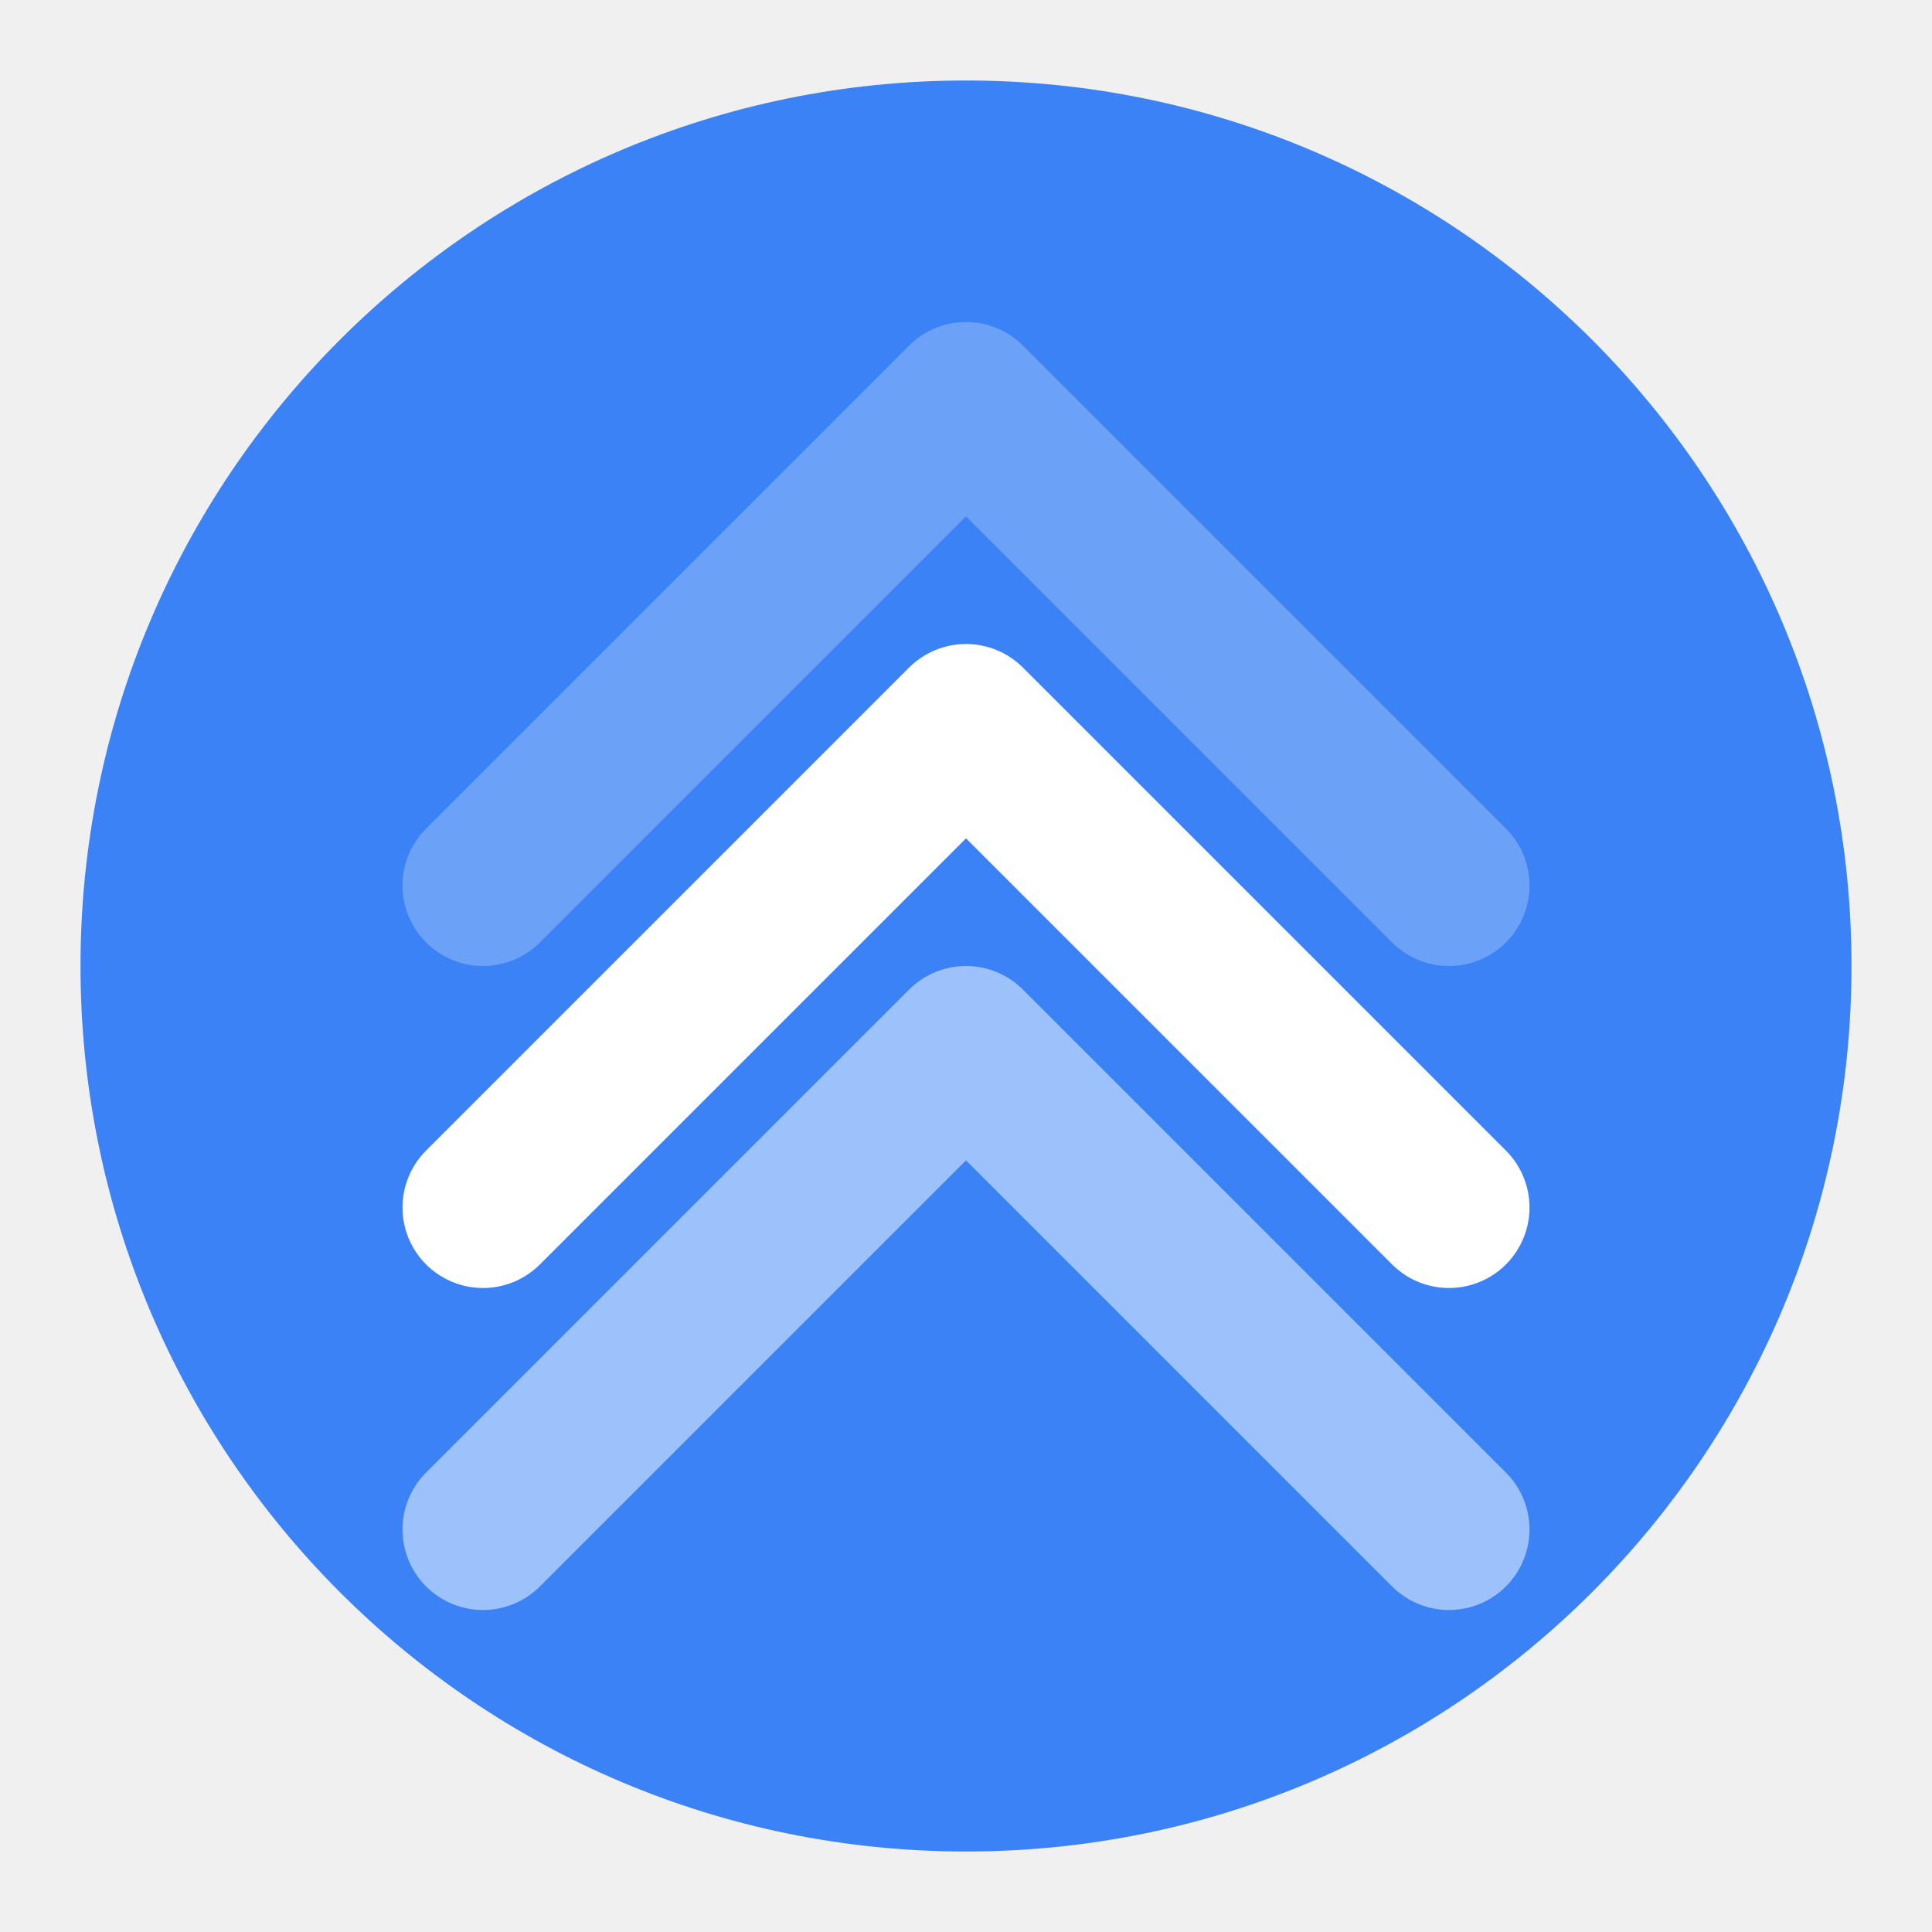
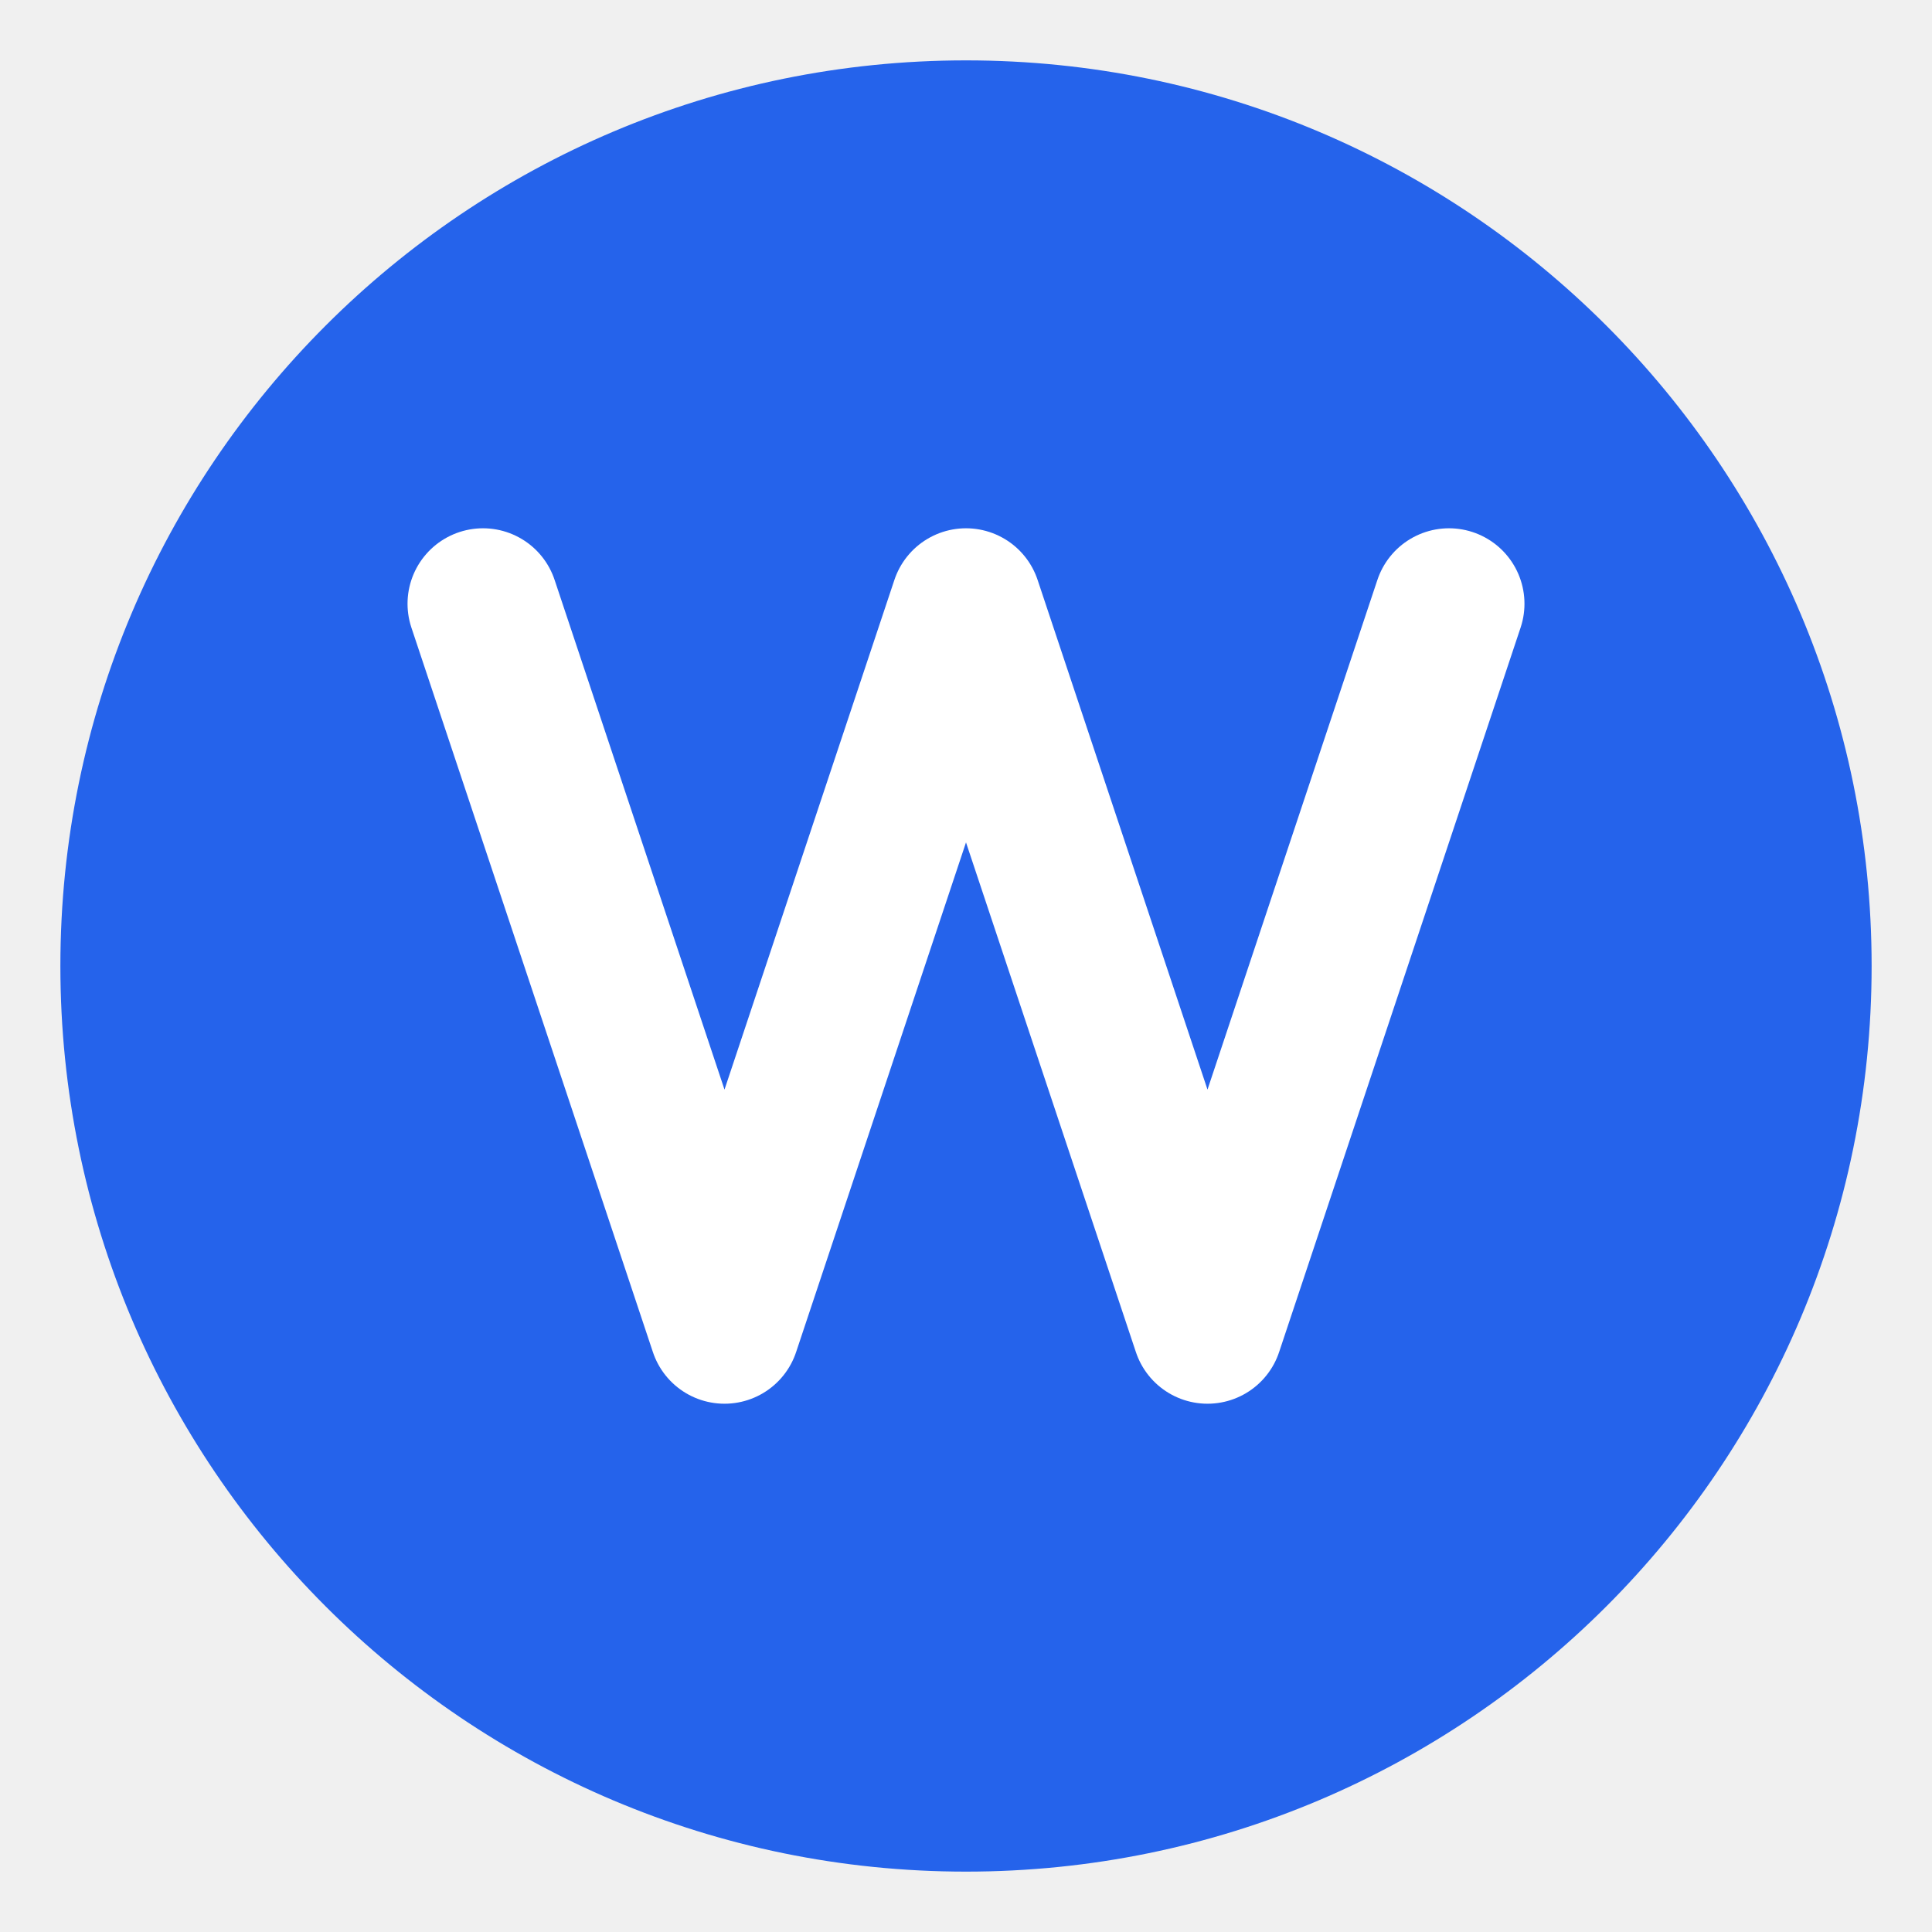
- <svg xmlns="http://www.w3.org/2000/svg" width="512" height="512" viewBox="0 0 24 24" fill="none">
-   <circle cx="12" cy="12" r="11" fill="#3B82F6" />
-   <path d="M6 15L12 9L18 15" stroke="white" stroke-width="2" stroke-linecap="round" stroke-linejoin="round" />
-   <path d="M6 19L12 13L18 19" stroke="white" stroke-width="2" stroke-linecap="round" stroke-linejoin="round" opacity="0.5" />
-   <path d="M6 11L12 5L18 11" stroke="white" stroke-width="2" stroke-linecap="round" stroke-linejoin="round" opacity="0.25" />
+ <svg xmlns="http://www.w3.org/2000/svg" width="32" height="32" viewBox="0 0 32 32" fill="none">
+   <circle cx="16" cy="16" r="15" fill="#2563EB" />
+   <path d="M8 10L12 22L16 10L20 22L24 10" stroke="white" stroke-width="2.5" stroke-linecap="round" stroke-linejoin="round" fill="none" />
</svg>
